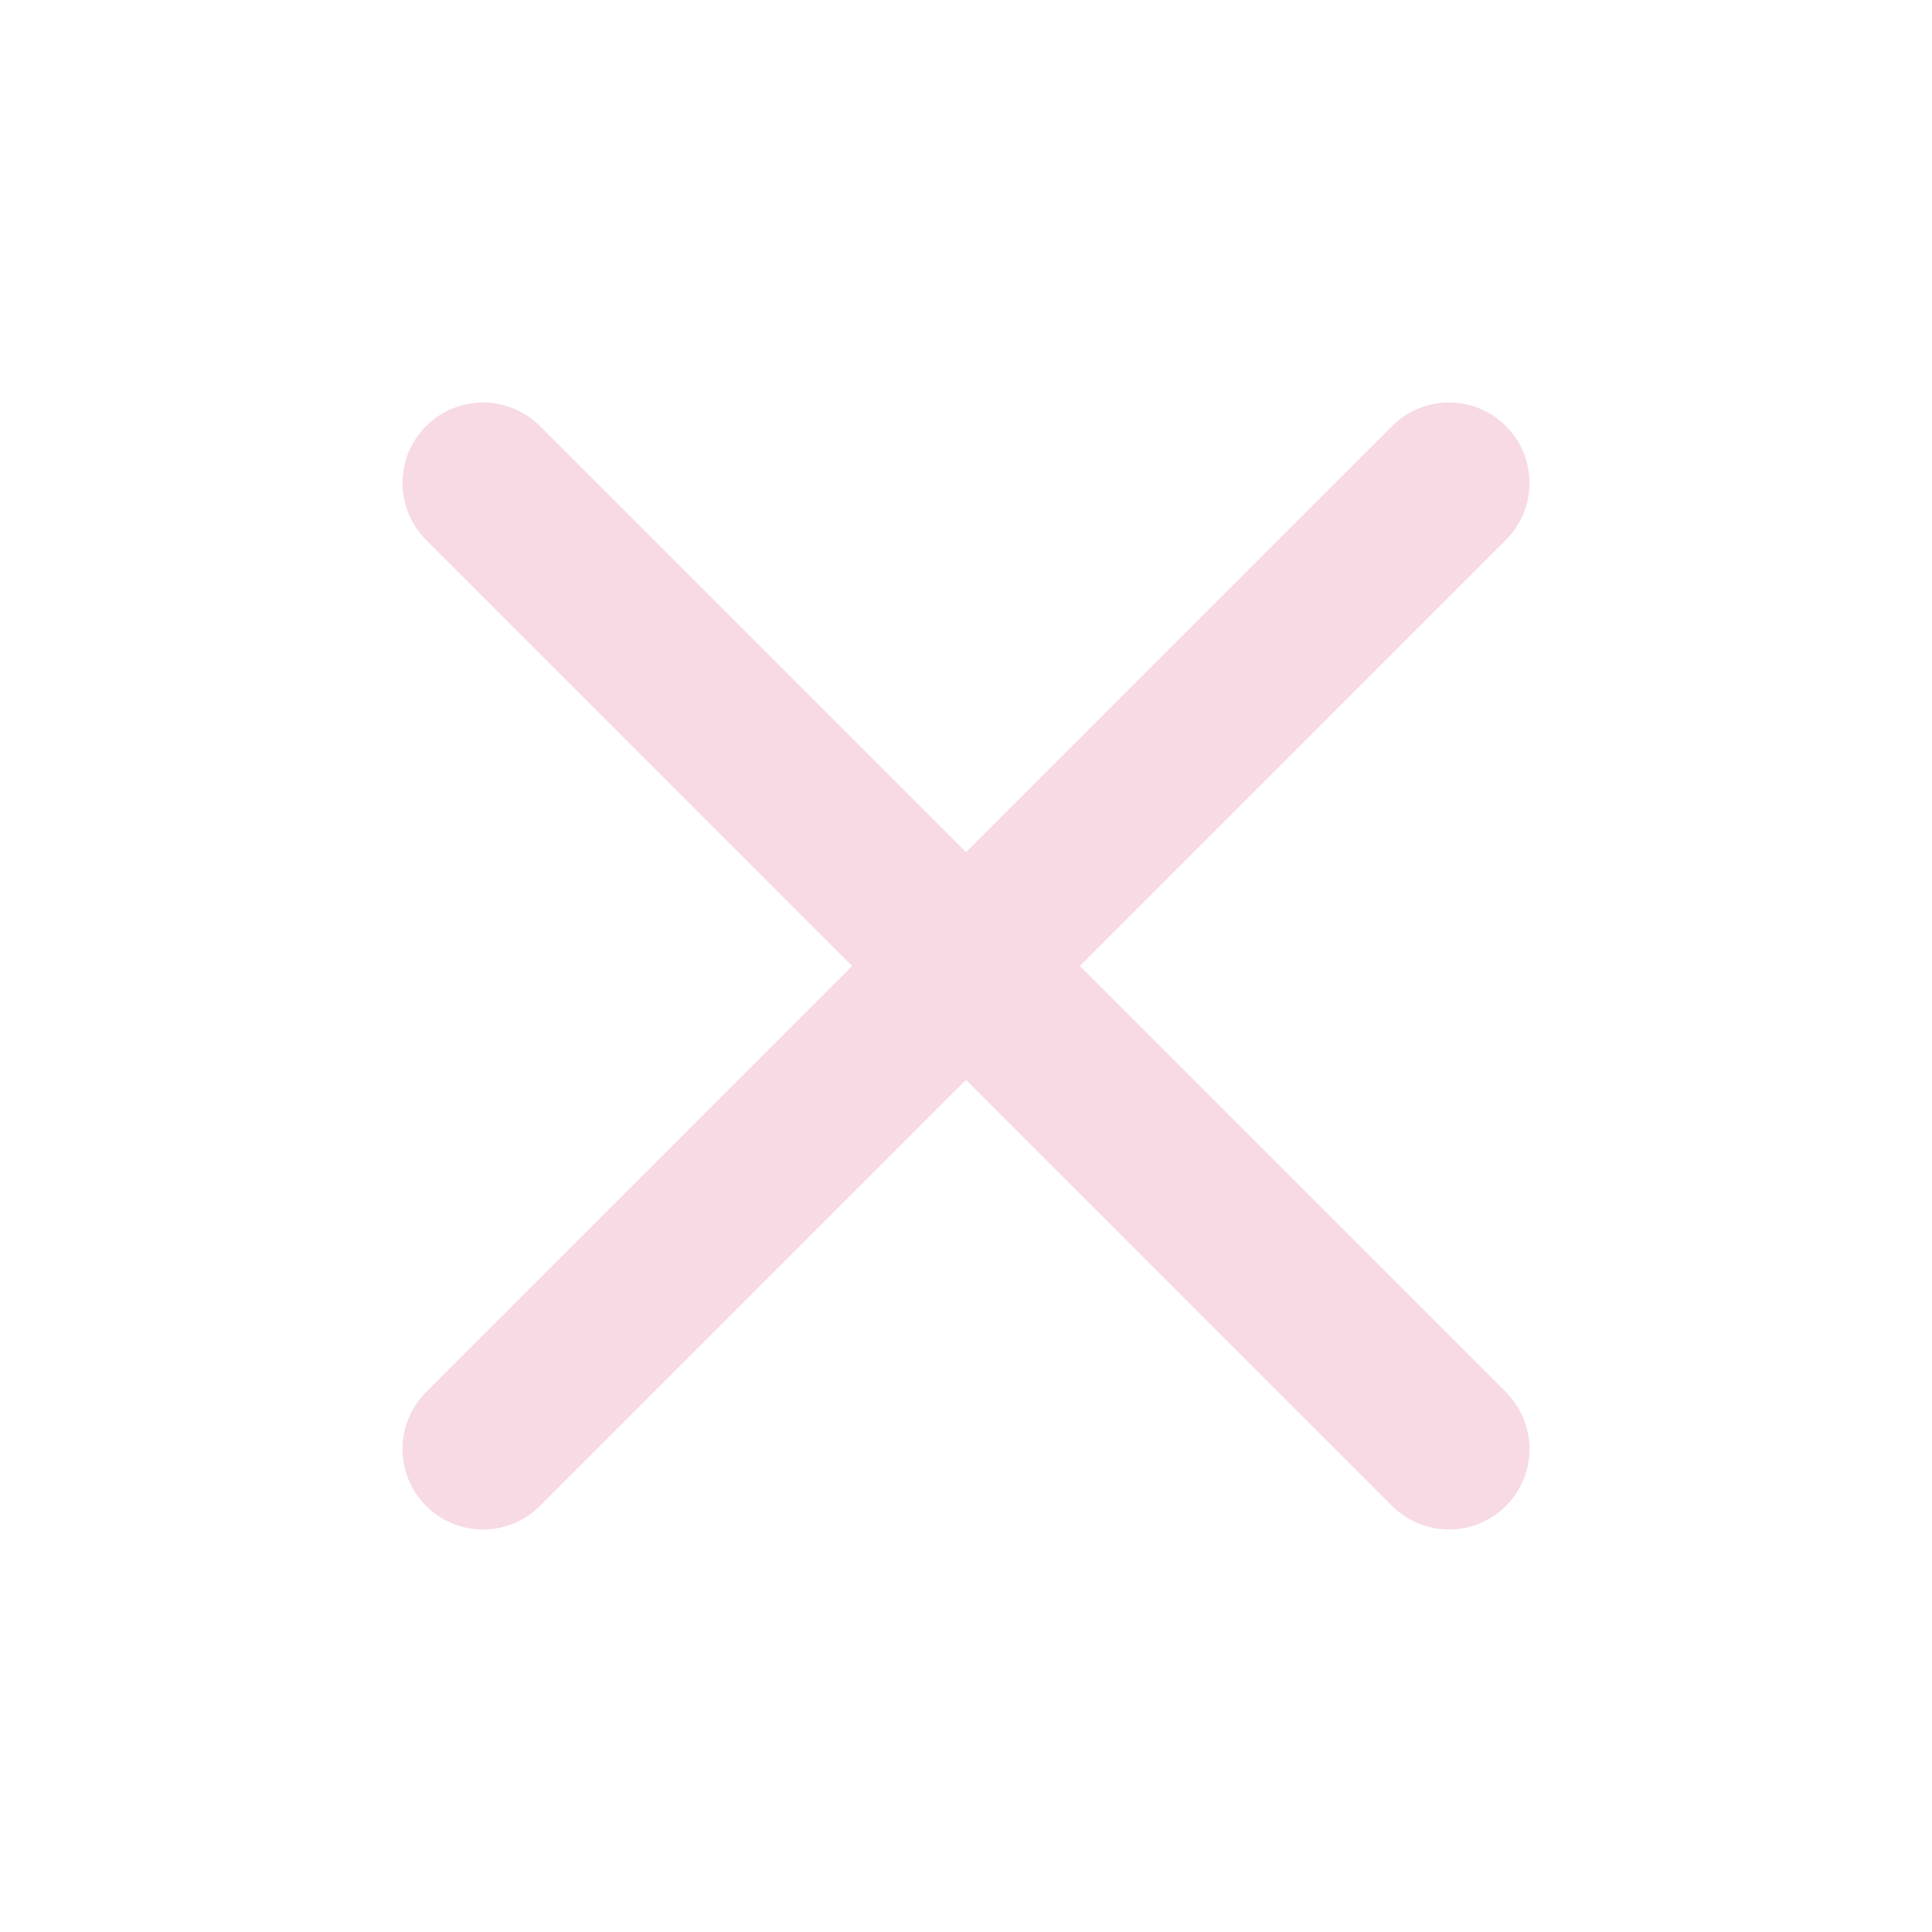
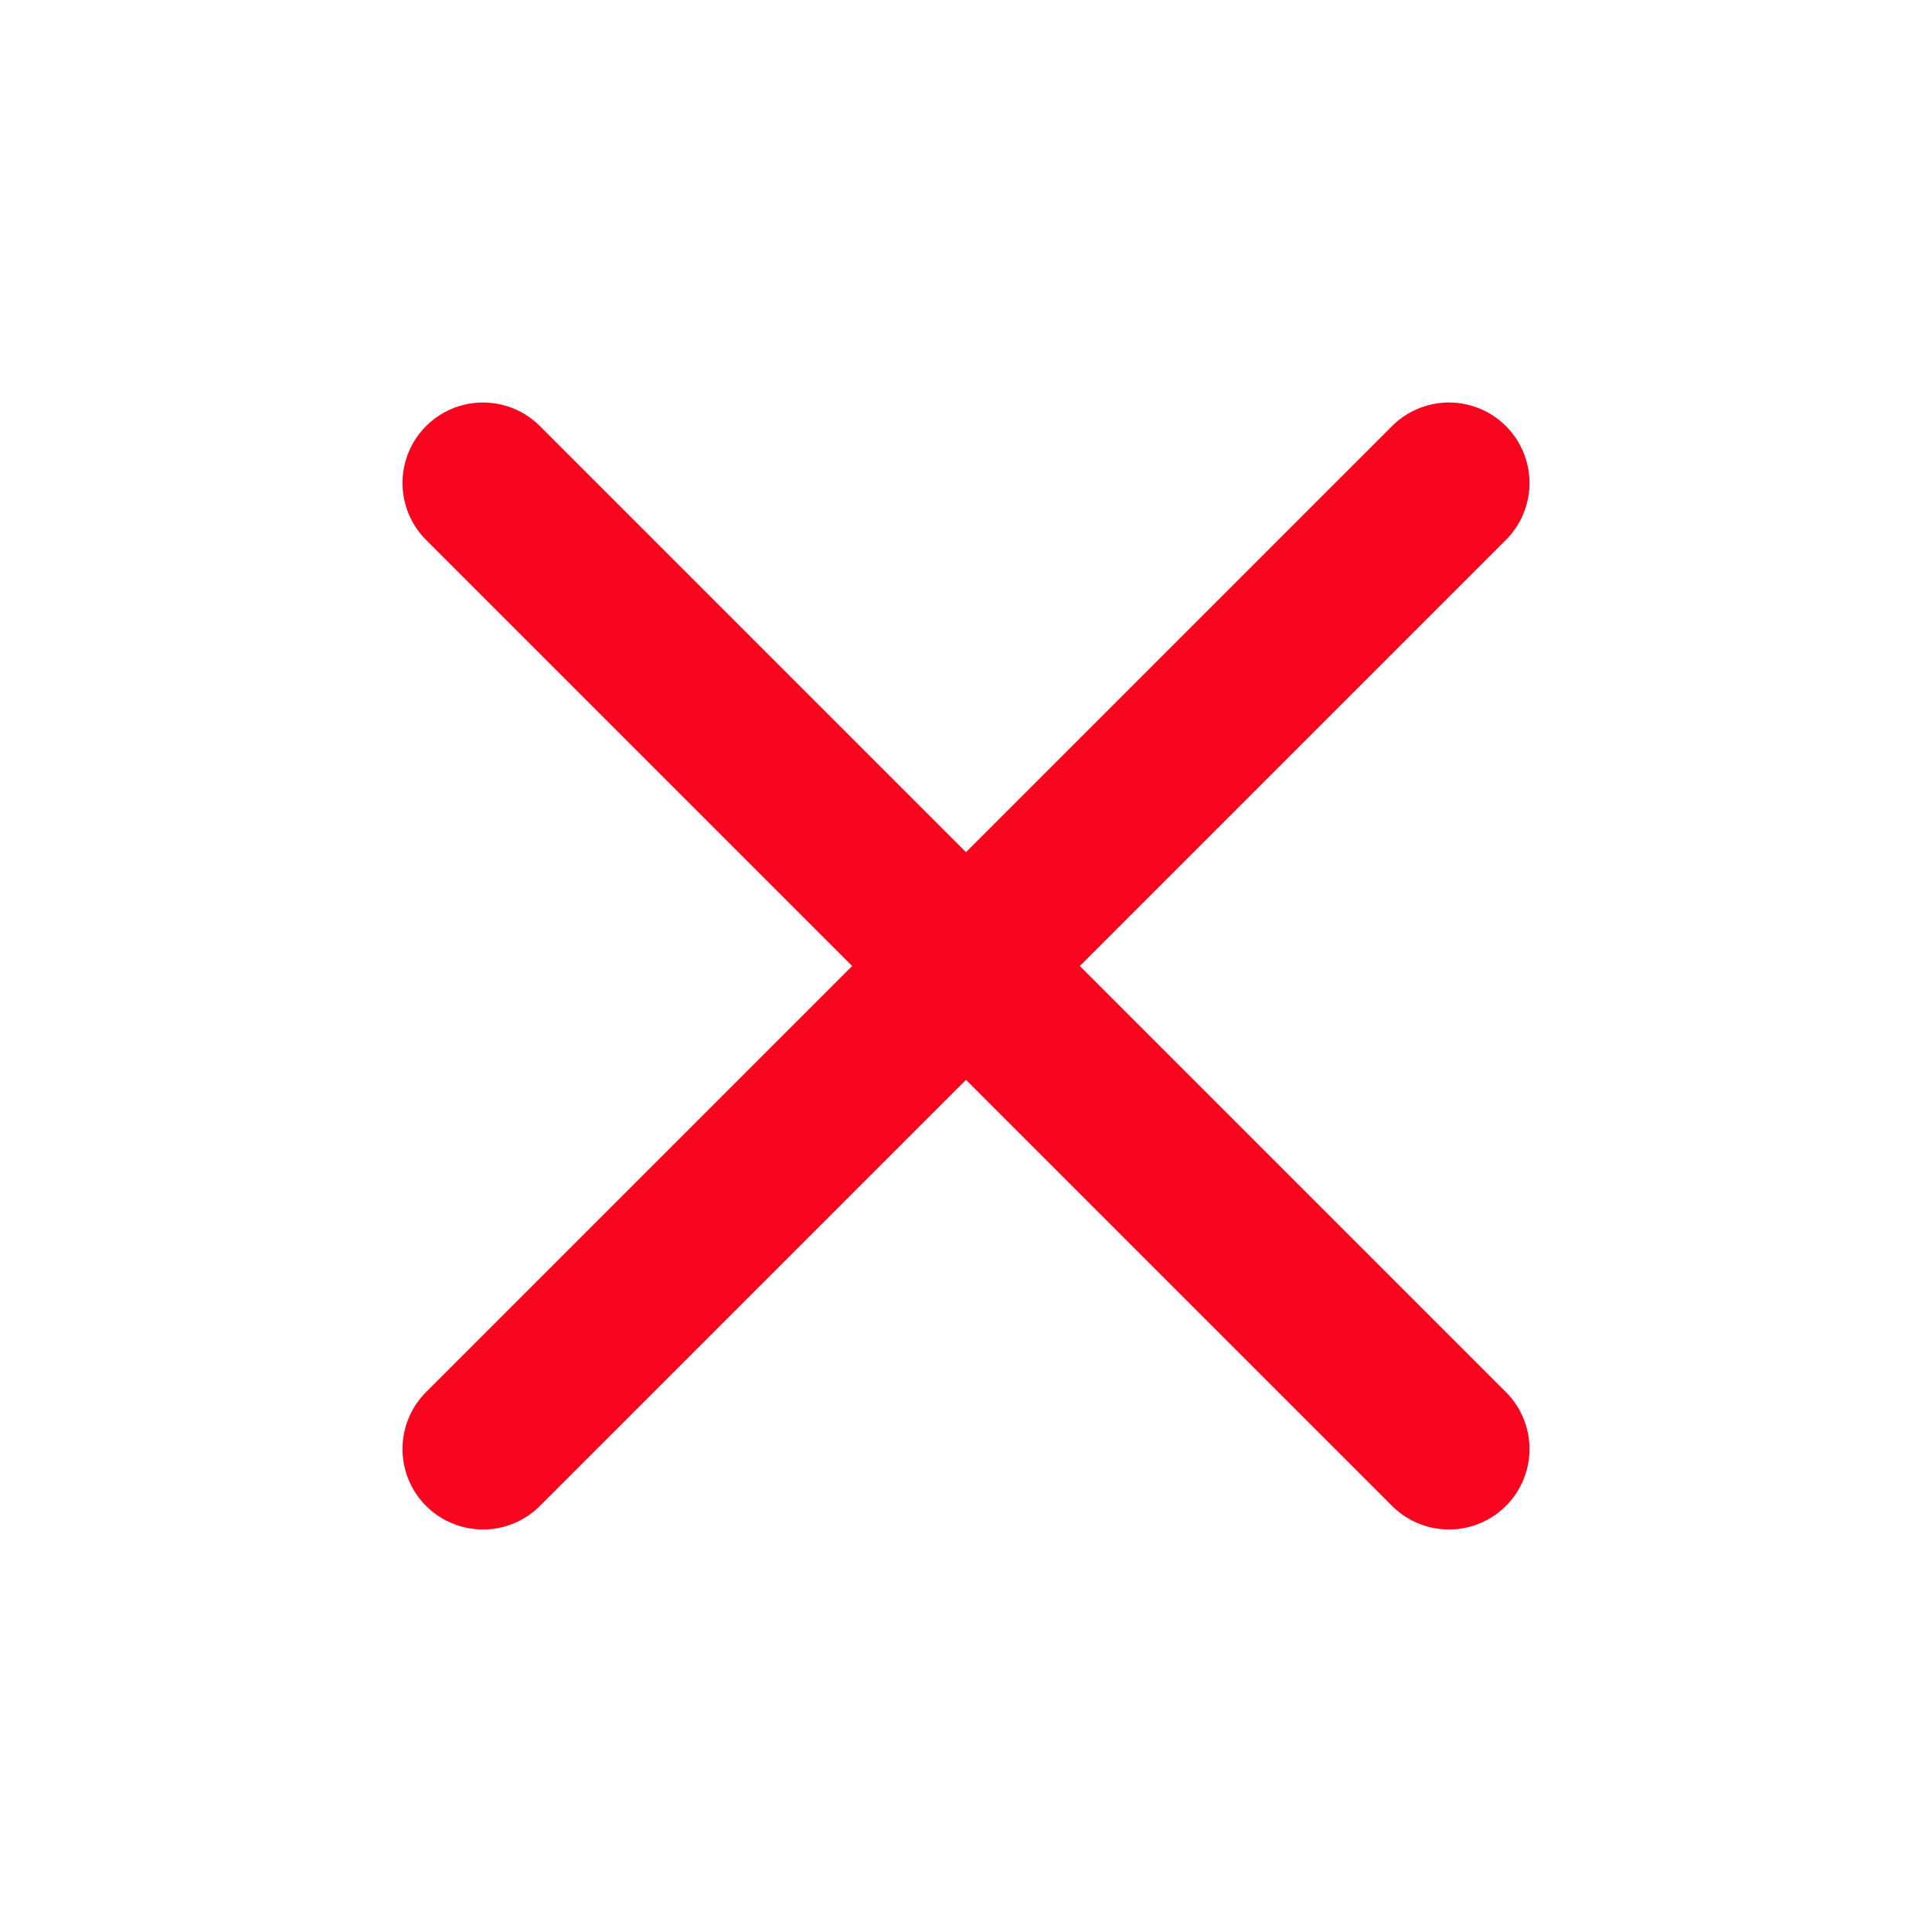
- <svg xmlns="http://www.w3.org/2000/svg" width="24" height="24" viewBox="0 0 24 24" fill="none" stroke="#f7dae4" stroke-width="2" stroke-linecap="round" stroke-linejoin="round" class="feather feather-x">
+ <svg xmlns="http://www.w3.org/2000/svg" width="32" height="32" viewBox="0 0 24 24" fill="none" stroke="#F8061F" stroke-width="2" stroke-linecap="round" stroke-linejoin="round">
  <line x1="18" y1="6" x2="6" y2="18" />
  <line x1="6" y1="6" x2="18" y2="18" />
</svg>
